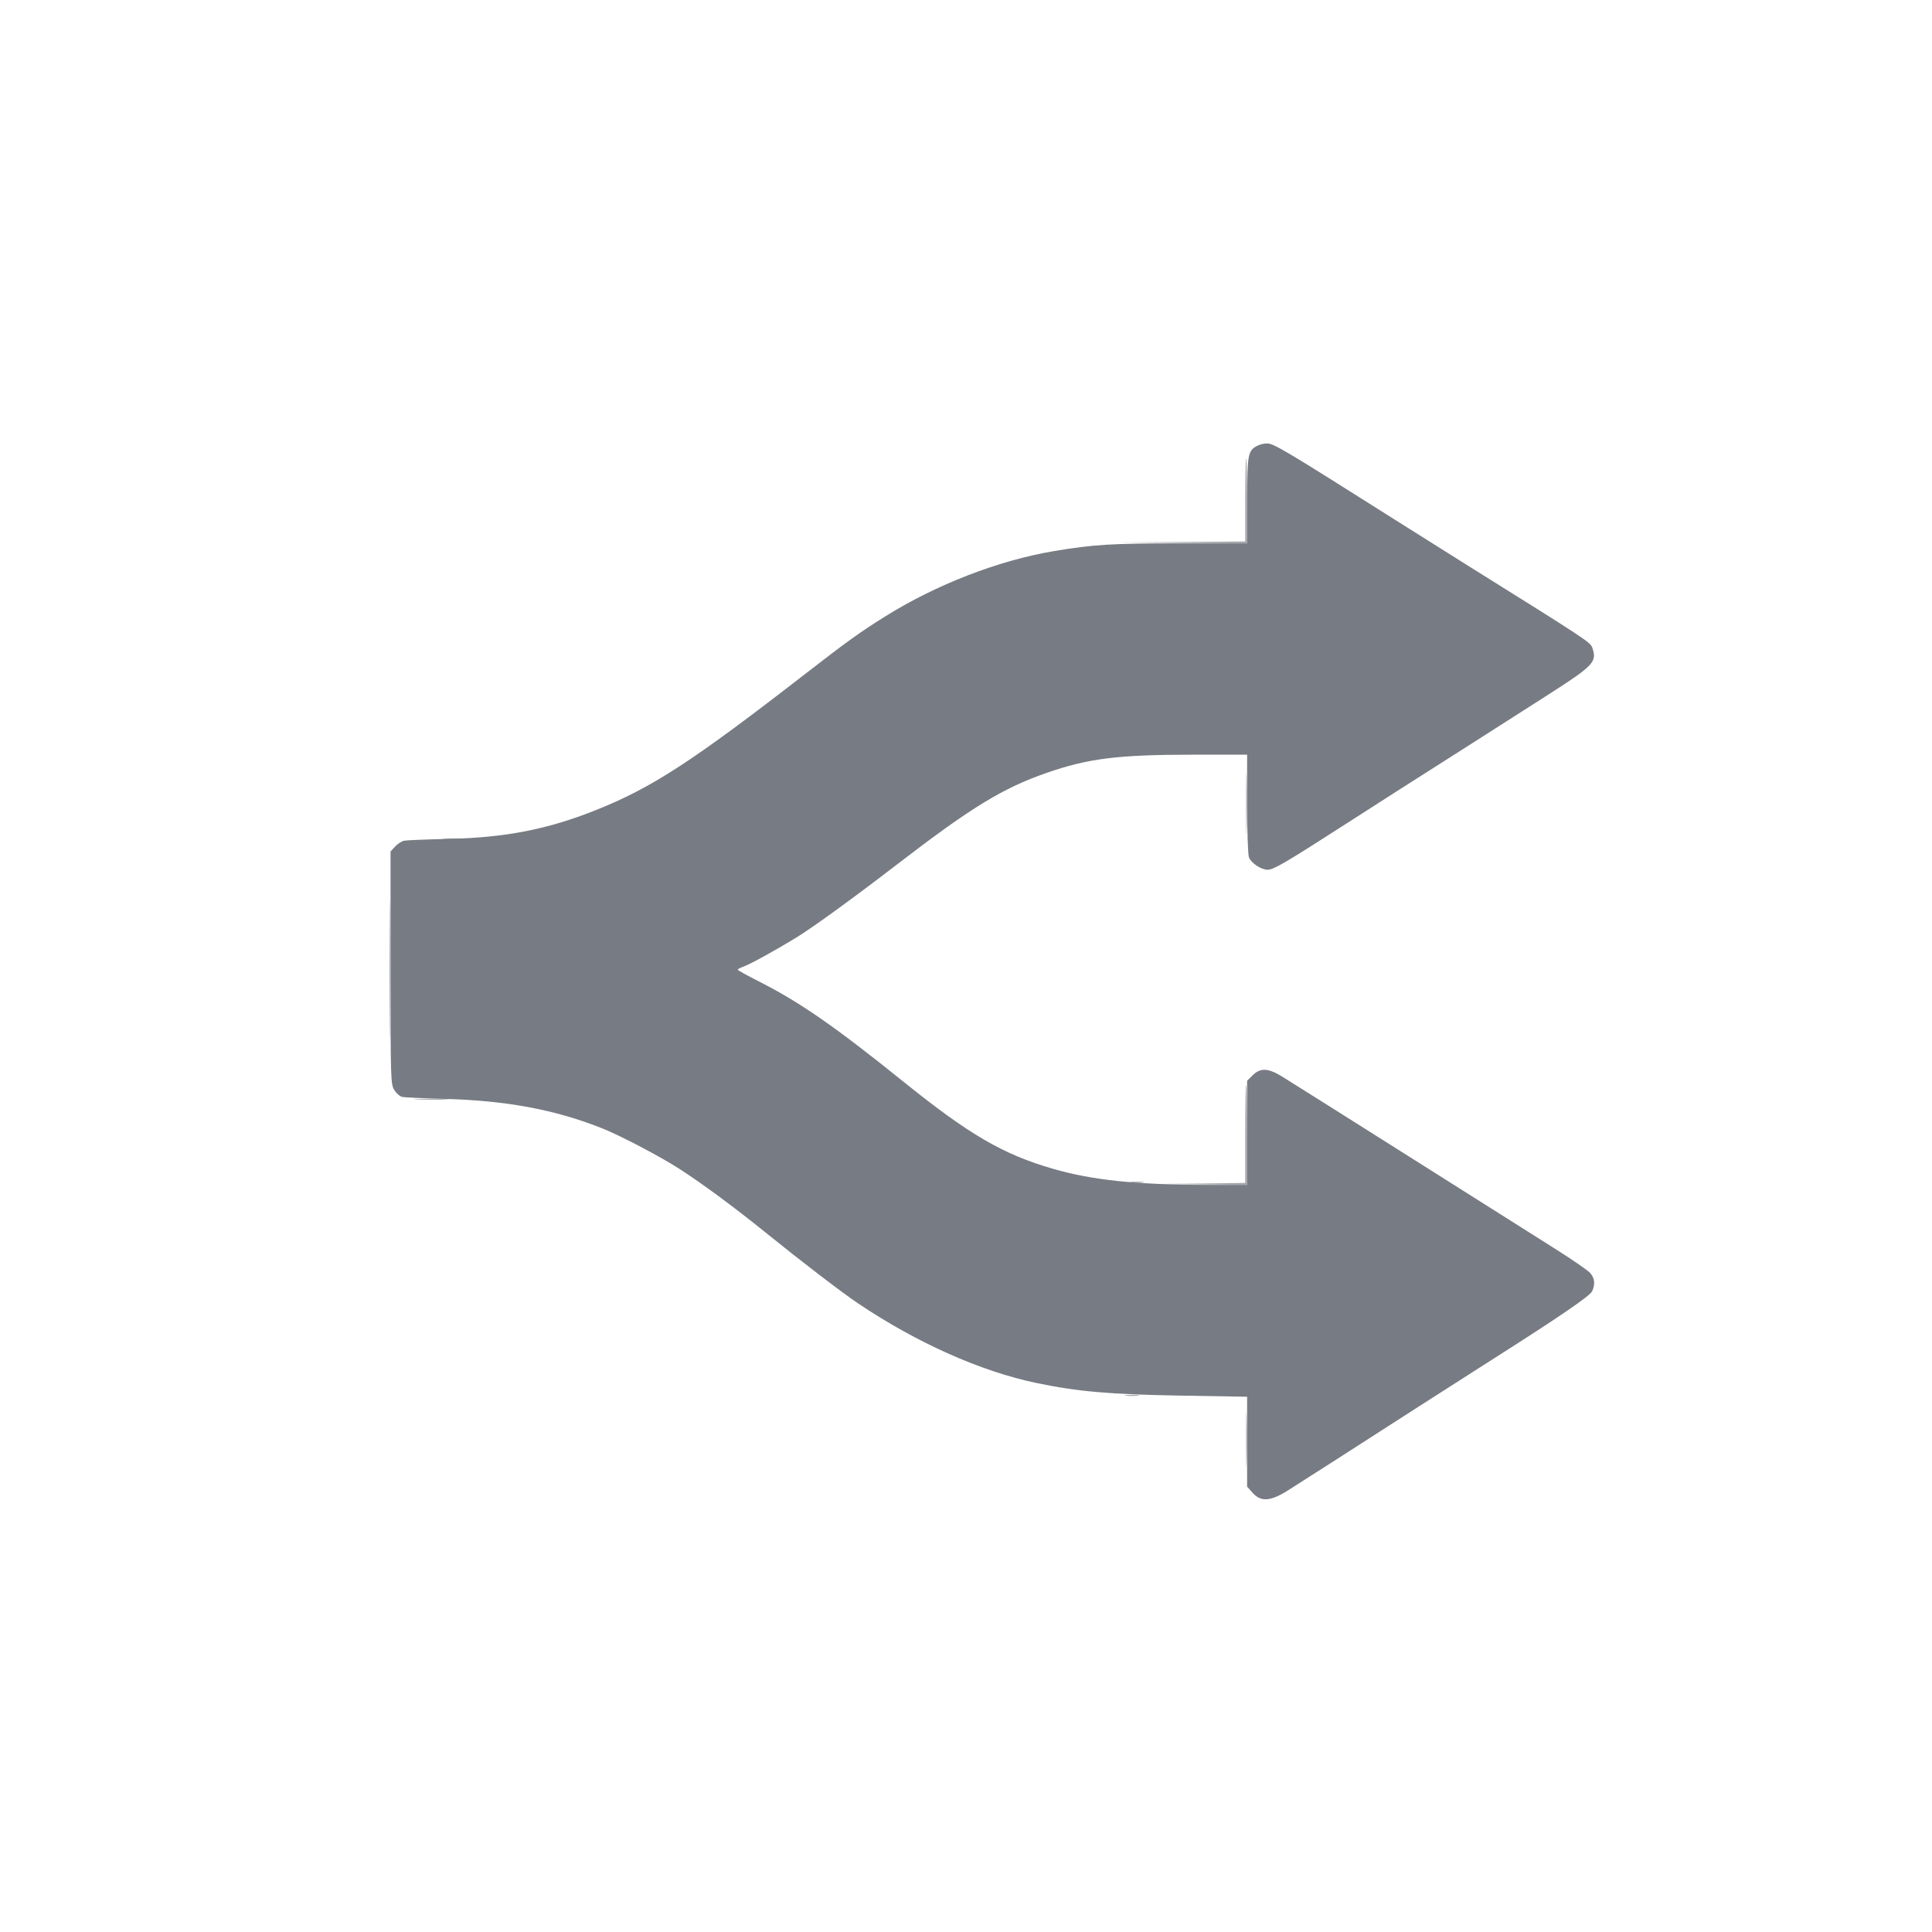
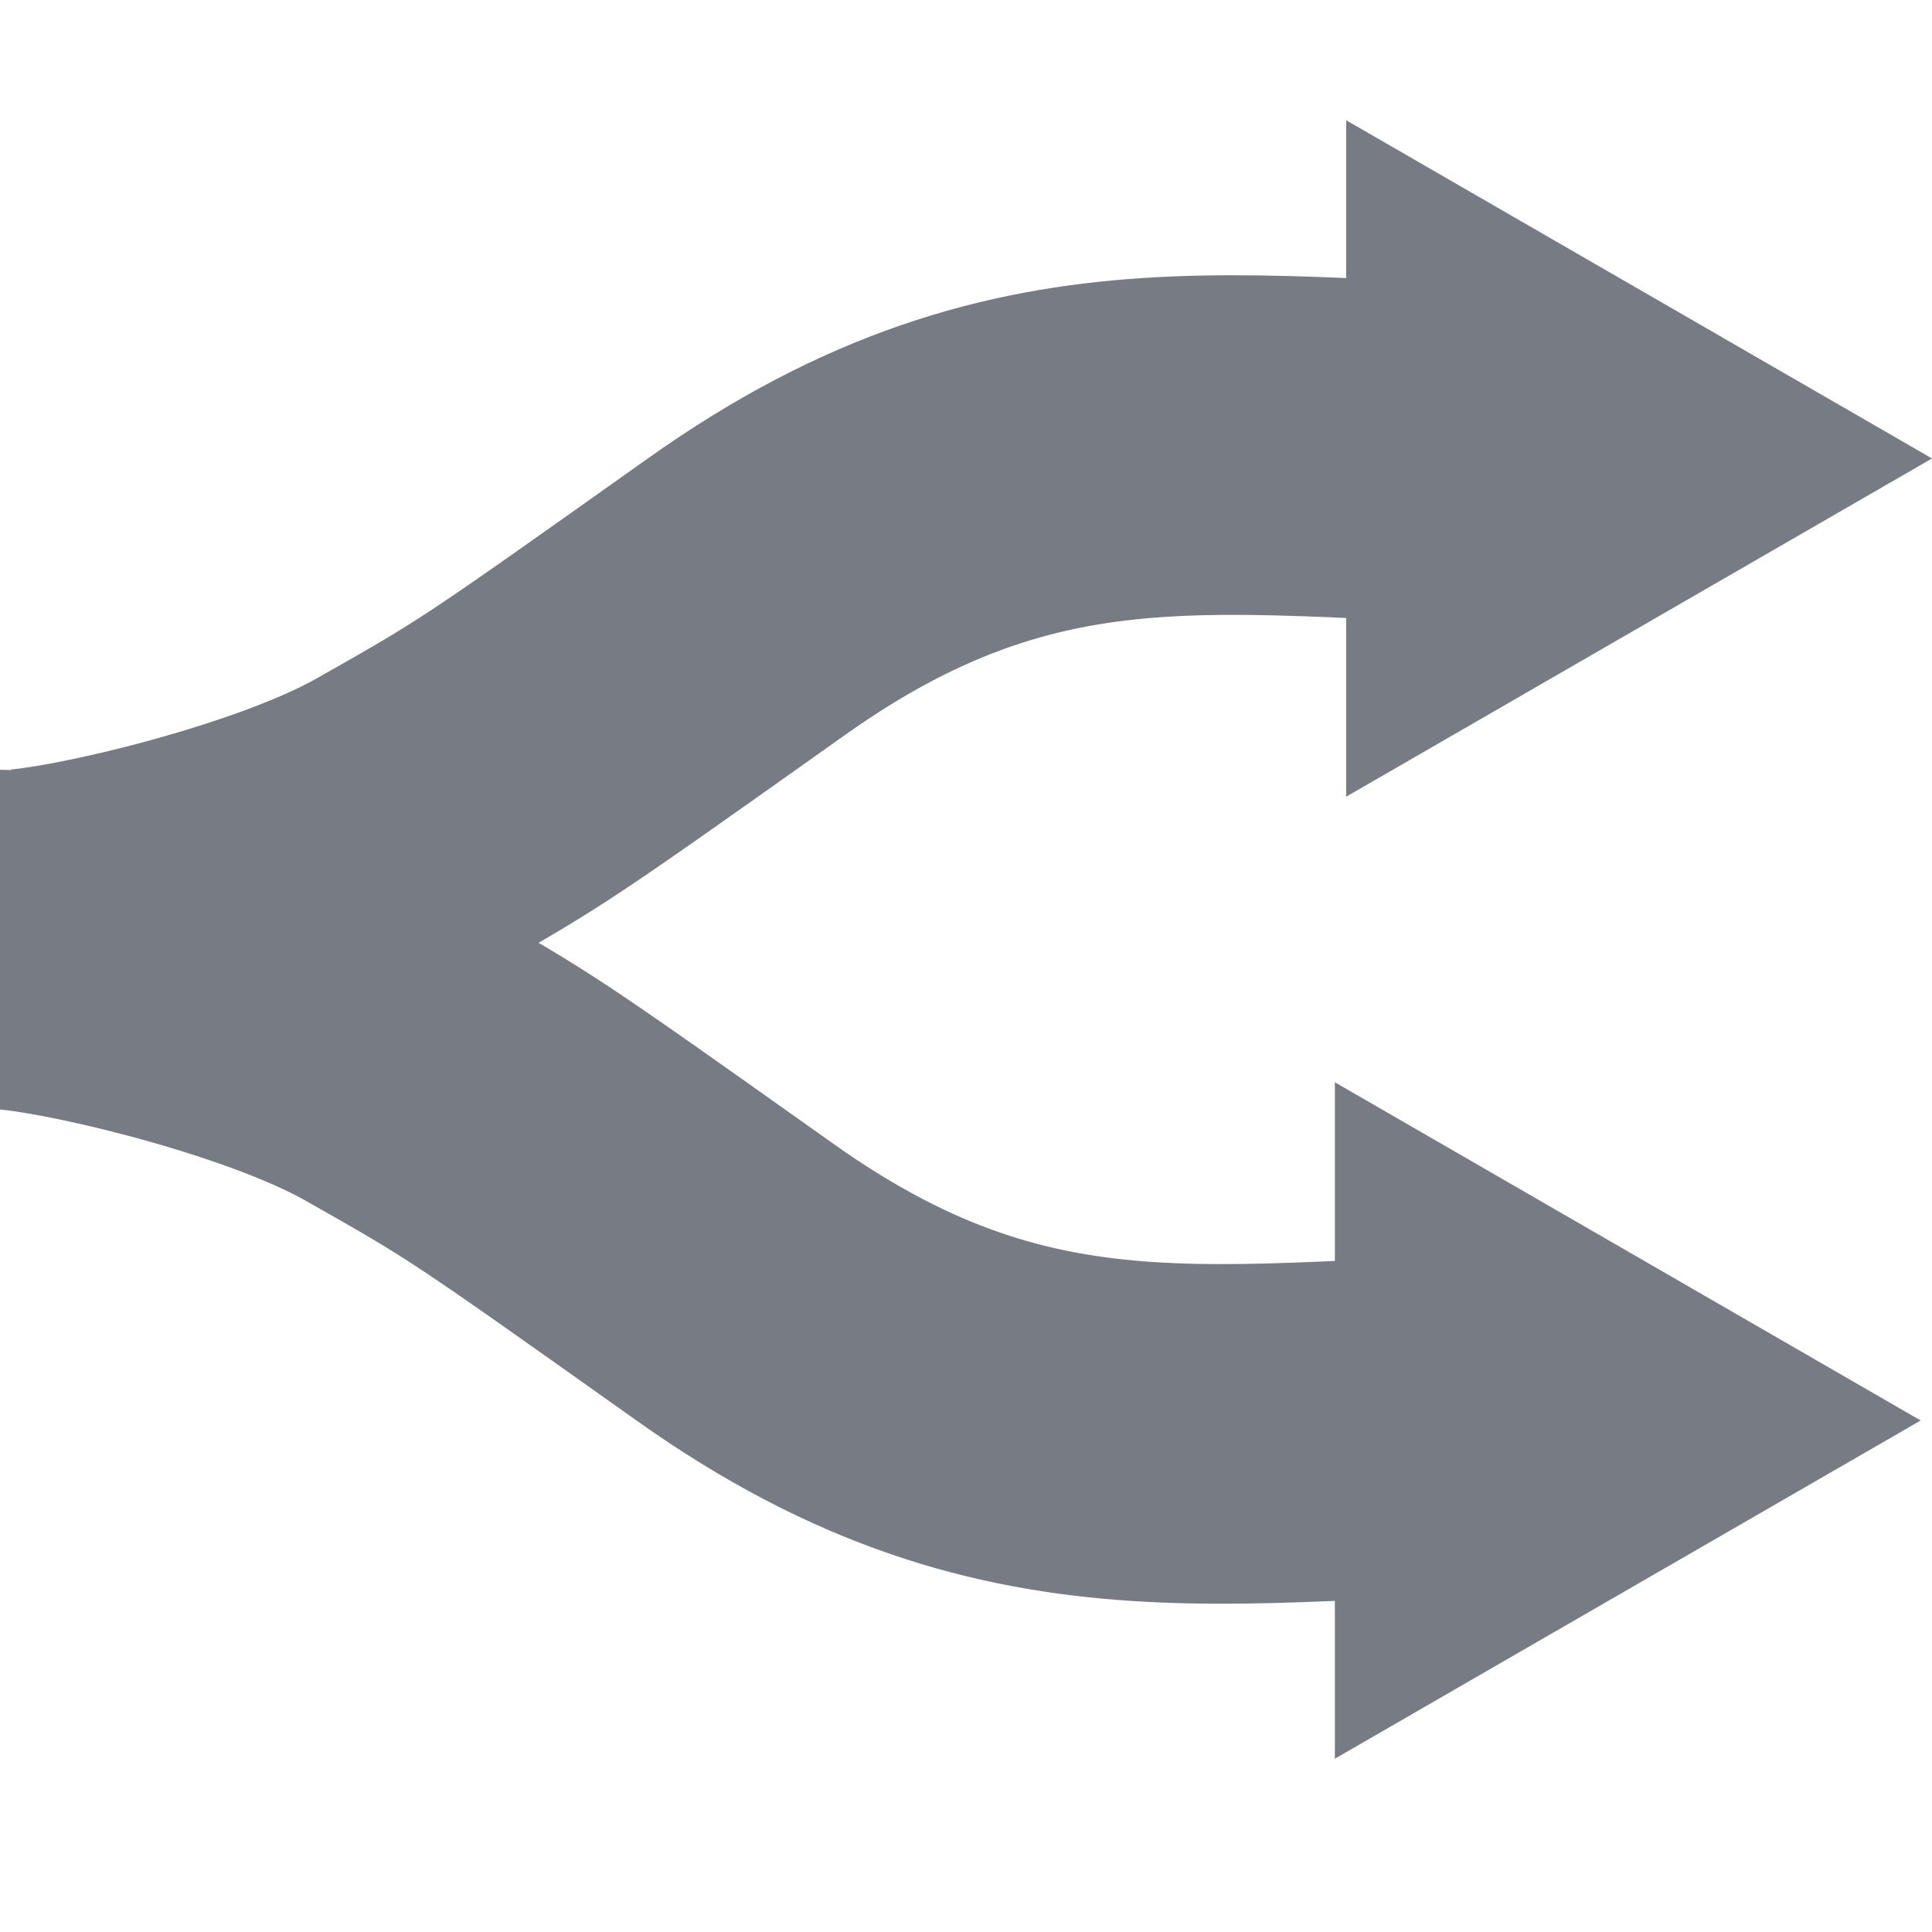
- <svg xmlns="http://www.w3.org/2000/svg" width="1024" height="1024" viewBox="0 0 1024 1024" version="1.1">
-   <path d="M 660 264.987 L 660 286.973 626.250 287.250 L 592.500 287.528 626.750 287.764 L 661 288 661 265.500 C 661 253.125, 660.775 243, 660.500 243 C 660.225 243, 660 252.894, 660 264.987 M 660.437 426 C 660.437 440.575, 660.577 446.538, 660.747 439.250 C 660.918 431.962, 660.918 420.038, 660.747 412.750 C 660.577 405.462, 660.437 411.425, 660.437 426 M 235.784 444.738 C 238.689 444.941, 243.189 444.939, 245.784 444.734 C 248.378 444.528, 246 444.363, 240.500 444.365 C 235 444.368, 232.878 444.536, 235.784 444.738 M 206.470 514 C 206.470 547.275, 206.596 560.888, 206.749 544.250 C 206.903 527.613, 206.903 500.388, 206.749 483.750 C 206.596 467.113, 206.470 480.725, 206.470 514 M 660 600.982 L 660 626.964 636.250 627.251 L 612.500 627.538 636.750 627.769 L 661 628 661 601.500 C 661 586.925, 660.775 575, 660.500 575 C 660.225 575, 660 586.692, 660 600.982 M 221.296 582.744 C 225.583 582.932, 232.333 582.931, 236.296 582.742 C 240.258 582.552, 236.750 582.399, 228.500 582.400 C 220.250 582.401, 217.008 582.556, 221.296 582.744 M 599.768 626.725 C 601.565 626.947, 604.265 626.943, 605.768 626.715 C 607.271 626.486, 605.800 626.304, 602.500 626.310 C 599.200 626.315, 597.971 626.502, 599.768 626.725 M 596.750 739.723 C 598.538 739.945, 601.462 739.945, 603.250 739.723 C 605.038 739.502, 603.575 739.320, 600 739.320 C 596.425 739.320, 594.962 739.502, 596.750 739.723 M 660.430 763 C 660.430 775.925, 660.573 781.212, 660.747 774.750 C 660.921 768.288, 660.921 757.712, 660.747 751.250 C 660.573 744.788, 660.430 750.075, 660.430 763" stroke="none" fill="#a5a7ab" fill-rule="evenodd" />
-   <path d="M 666.110 236.396 C 661.418 238.996, 661.073 240.958, 661.035 265.250 L 661 288 625.461 288 C 589.208 288, 579.484 288.594, 558.744 292.076 C 529.178 297.039, 496.243 309.791, 469 326.823 C 455.831 335.055, 448.916 340.028, 427 357.024 C 366.890 403.640, 345.516 417.543, 315.666 429.437 C 290.093 439.626, 267.793 443.964, 237.500 444.639 C 225.950 444.897, 215.449 445.327, 214.165 445.594 C 212.880 445.862, 210.743 447.253, 209.415 448.686 L 207 451.292 207.004 512.896 C 207.007 572.373, 207.075 574.611, 208.973 577.723 C 210.054 579.496, 211.964 581.155, 213.219 581.409 C 214.474 581.664, 224.725 582.130, 236 582.444 C 268.621 583.354, 294.186 588.137, 319 597.973 C 328.799 601.858, 350.247 613.125, 360.500 619.775 C 372.632 627.643, 389.431 640.059, 405.352 652.924 C 425.439 669.155, 446.097 684.982, 455 690.961 C 485.929 711.734, 519.836 726.856, 549.256 732.999 C 571.095 737.560, 588.065 739.054, 625.250 739.689 L 661 740.299 661 764.134 L 661 787.968 663.918 791.234 C 668.286 796.123, 673.338 795.796, 682.500 790.032 C 689.895 785.380, 716.604 768.255, 751.500 745.791 C 763.050 738.356, 780.825 726.987, 791 720.526 C 826.433 698.028, 842.732 686.883, 843.878 684.369 C 845.599 680.592, 845.225 677.359, 842.750 674.630 C 841.513 673.266, 833.075 667.461, 824 661.732 C 814.925 656.003, 779.825 633.831, 746 612.462 C 712.175 591.093, 682.051 572.122, 679.059 570.305 C 672.067 566.058, 667.893 565.953, 663.923 569.923 L 661 572.846 661 600.423 L 661 628 639.750 627.990 C 602.360 627.973, 578.915 625.524, 557.978 619.448 C 531.524 611.772, 513.700 601.389, 479 573.439 C 442.631 544.145, 423.938 531.170, 402.393 520.263 C 396.132 517.093, 391.007 514.253, 391.004 513.951 C 391.002 513.649, 392.558 512.839, 394.462 512.150 C 397.895 510.909, 411.427 503.445, 422 496.962 C 431.020 491.431, 452.066 476.147, 476 457.747 C 514.803 427.916, 531.438 417.749, 554.683 409.659 C 576.820 401.953, 592.576 400, 632.606 400 L 661 400 661 425.935 C 661 440.363, 661.433 453.008, 661.975 454.434 C 663.126 457.463, 668.485 460.991, 671.942 460.996 C 674.912 461.001, 681.820 456.967, 711 438.187 C 723.375 430.222, 736.650 421.709, 740.500 419.269 C 757.155 408.711, 804.018 378.823, 821.295 367.739 C 844.701 352.723, 846.548 350.738, 843.976 343.360 C 842.938 340.382, 841.518 339.446, 777 299.154 C 769.575 294.517, 753.375 284.324, 741 276.502 C 679.287 237.498, 675.069 234.988, 671.316 235.035 C 669.767 235.055, 667.425 235.667, 666.110 236.396" stroke="none" fill="#777b83" fill-rule="evenodd" />
+ <svg xmlns="http://www.w3.org/2000/svg" width="100%" height="100%" viewBox="0 0 512 512" class="size-4" fill="#777b83" stroke="#777b83" aria-label="Logo">
+   <path d="M3 248.945C18 248.945 76 236 106 219C136 202 136 202 198 158C276.497 102.293 332 120.945 423 120.945" stroke-width="90" />
+   <path d="M511 121.5L357.25 210.268L357.25 32.732L511 121.5Z" />
+   <path d="M0 249C15 249 73 261.945 103 278.945C133 295.945 133 295.945 195 339.945C273.497 395.652 329 377 420 377" stroke-width="90" />
+   <path d="M508 376.445L354.25 287.678L354.25 465.213L508 376.445Z" />
</svg>
